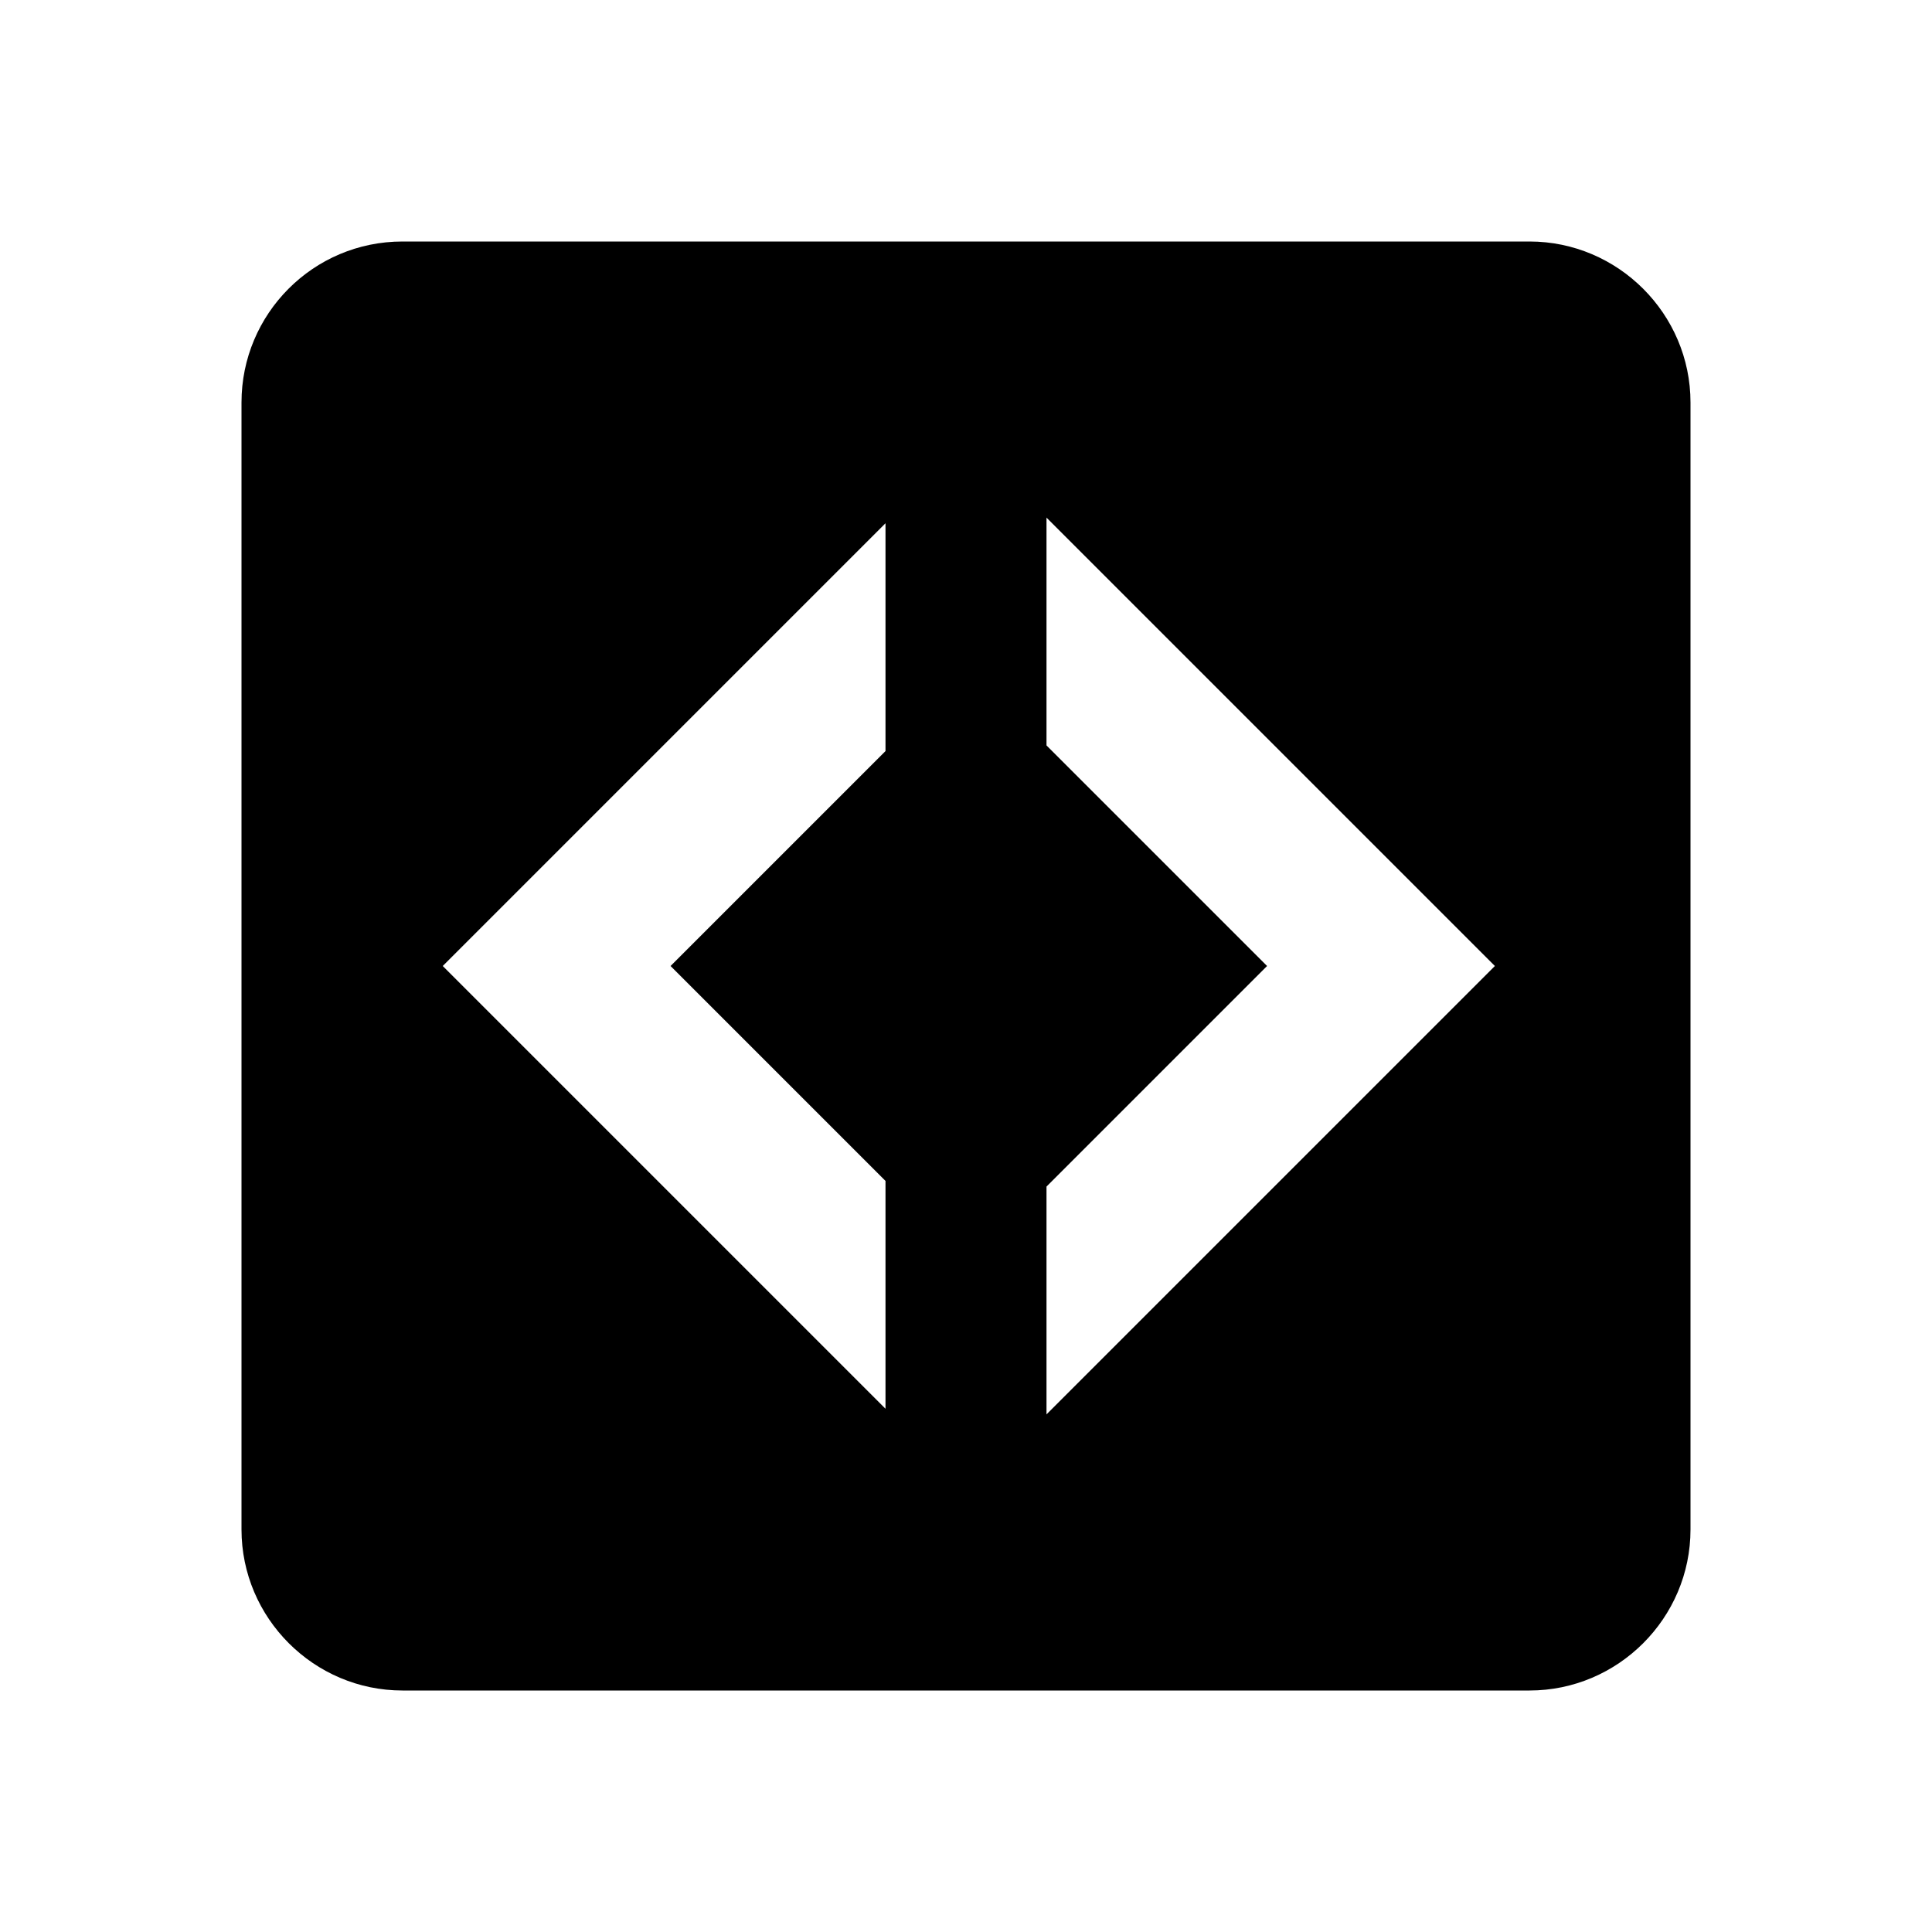
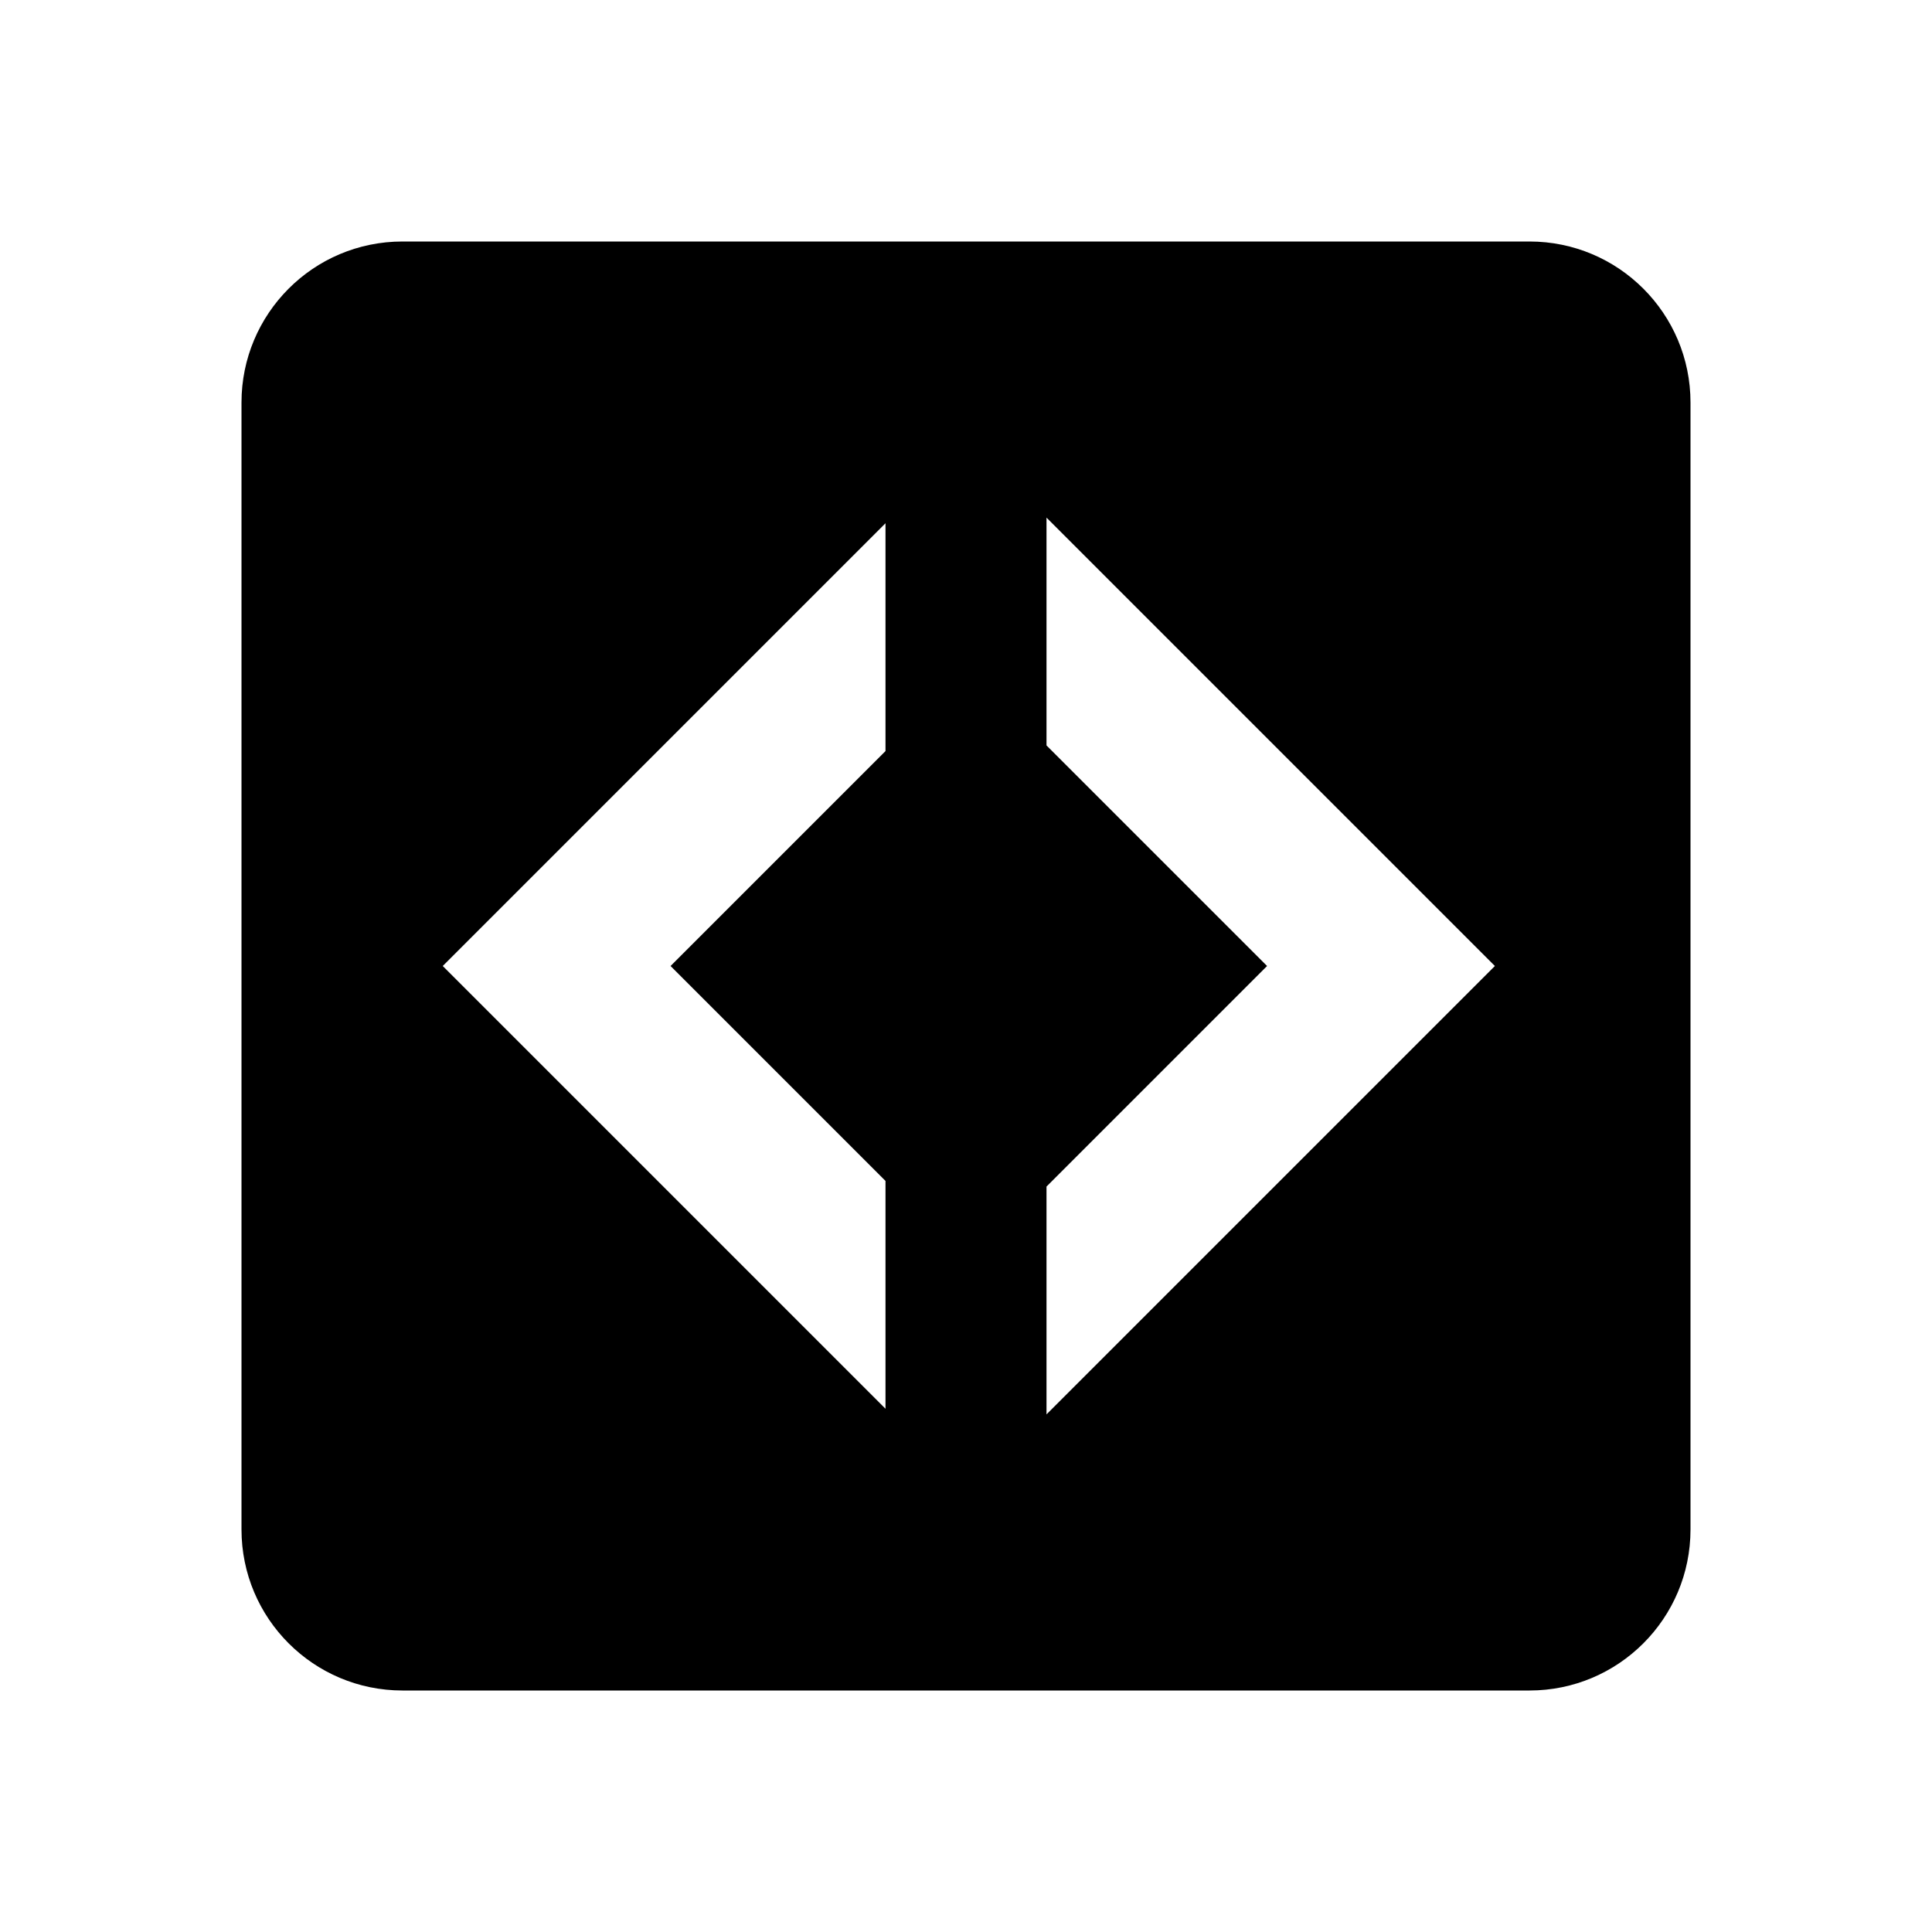
- <svg xmlns="http://www.w3.org/2000/svg" version="1.1" width="24" height="24" viewBox="0 0 24 24">
-   <path d="M11,6.5V9.33L8.33,12L11,14.67V17.5L5.5,12M13,6.43L18.57,12L13,17.57V14.74L15.74,12L13,9.26M5,3C3.89,3 3,3.9 3,5V19C3,20.1 3.9,21 5,21H19C20.1,21 21,20.1 21,19V5C21,3.9 20.1,3 19,3H5Z" />
+ <svg style="width:24px;height:24px" viewBox="0 0 24 24">
+   <path fill="#000000" d="M11,6.5V9.33L8.33,12L11,14.67V17.5L5.5,12M13,6.43L18.57,12L13,17.57V14.74L15.74,12L13,9.26M5,3C3.89,3 3,3.9 3,5V19A2,2 0 0,0 5,21H19A2,2 0 0,0 21,19V5A2,2 0 0,0 19,3H5Z" />
</svg>
